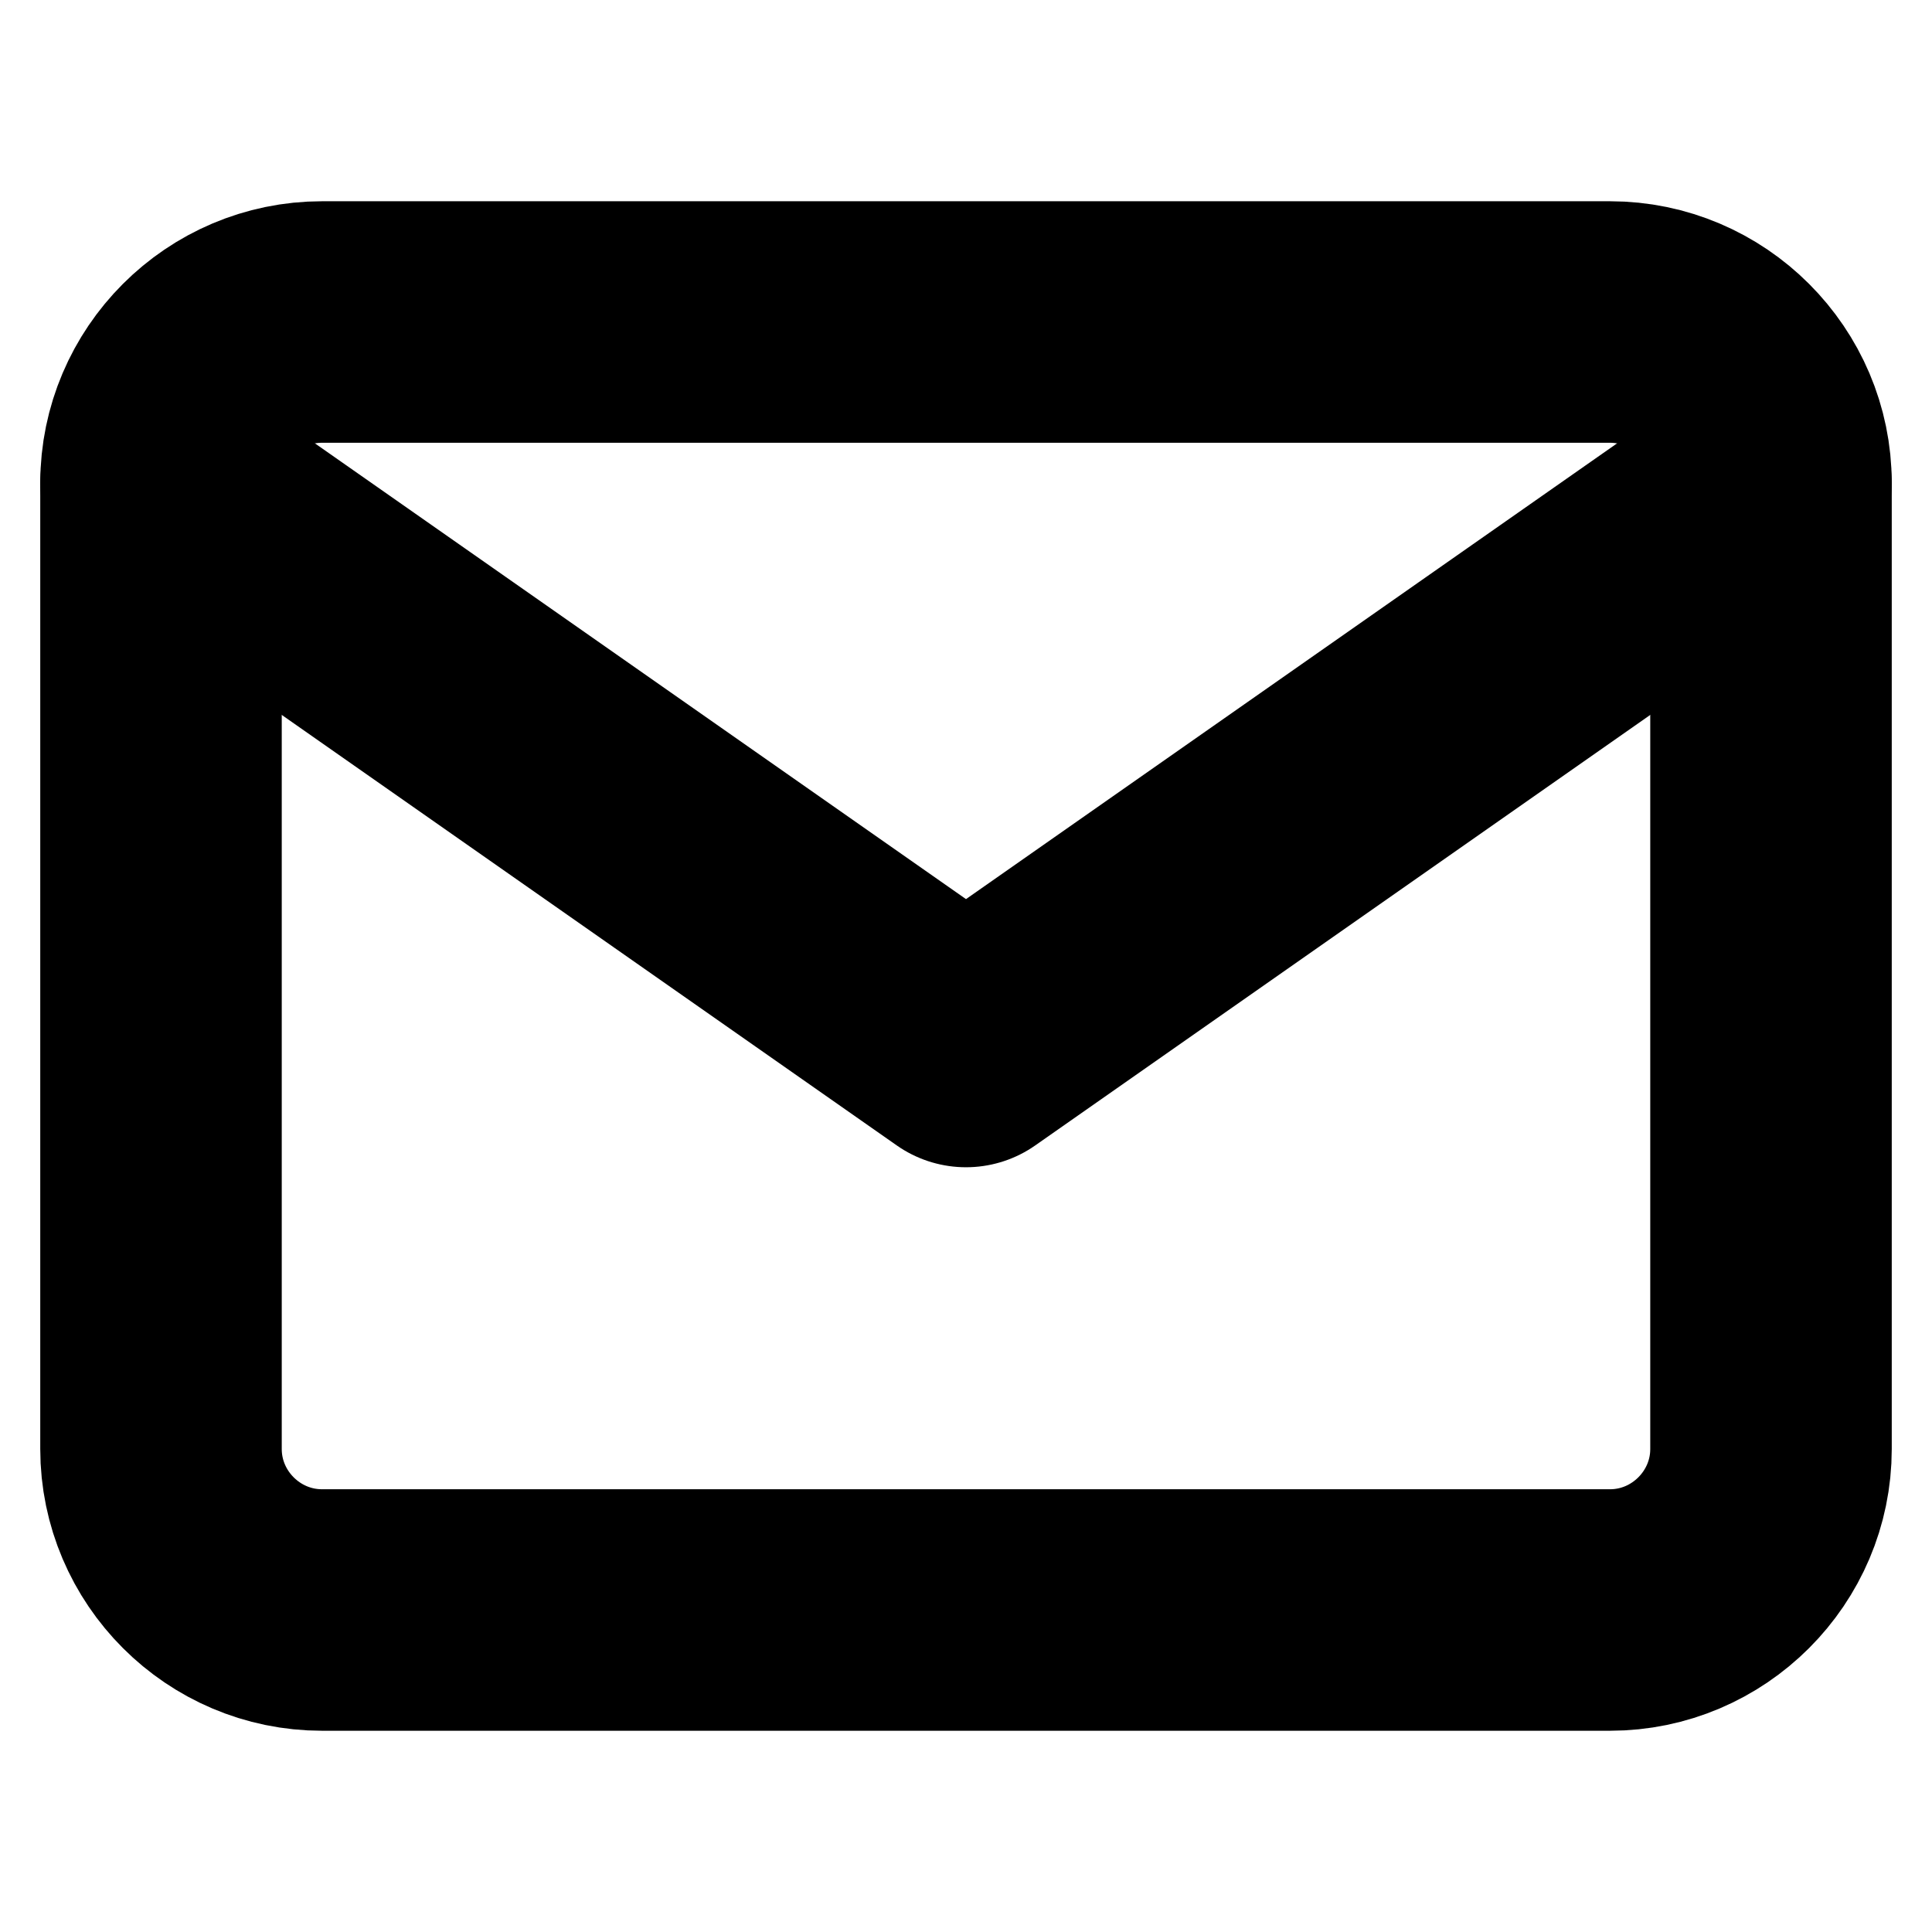
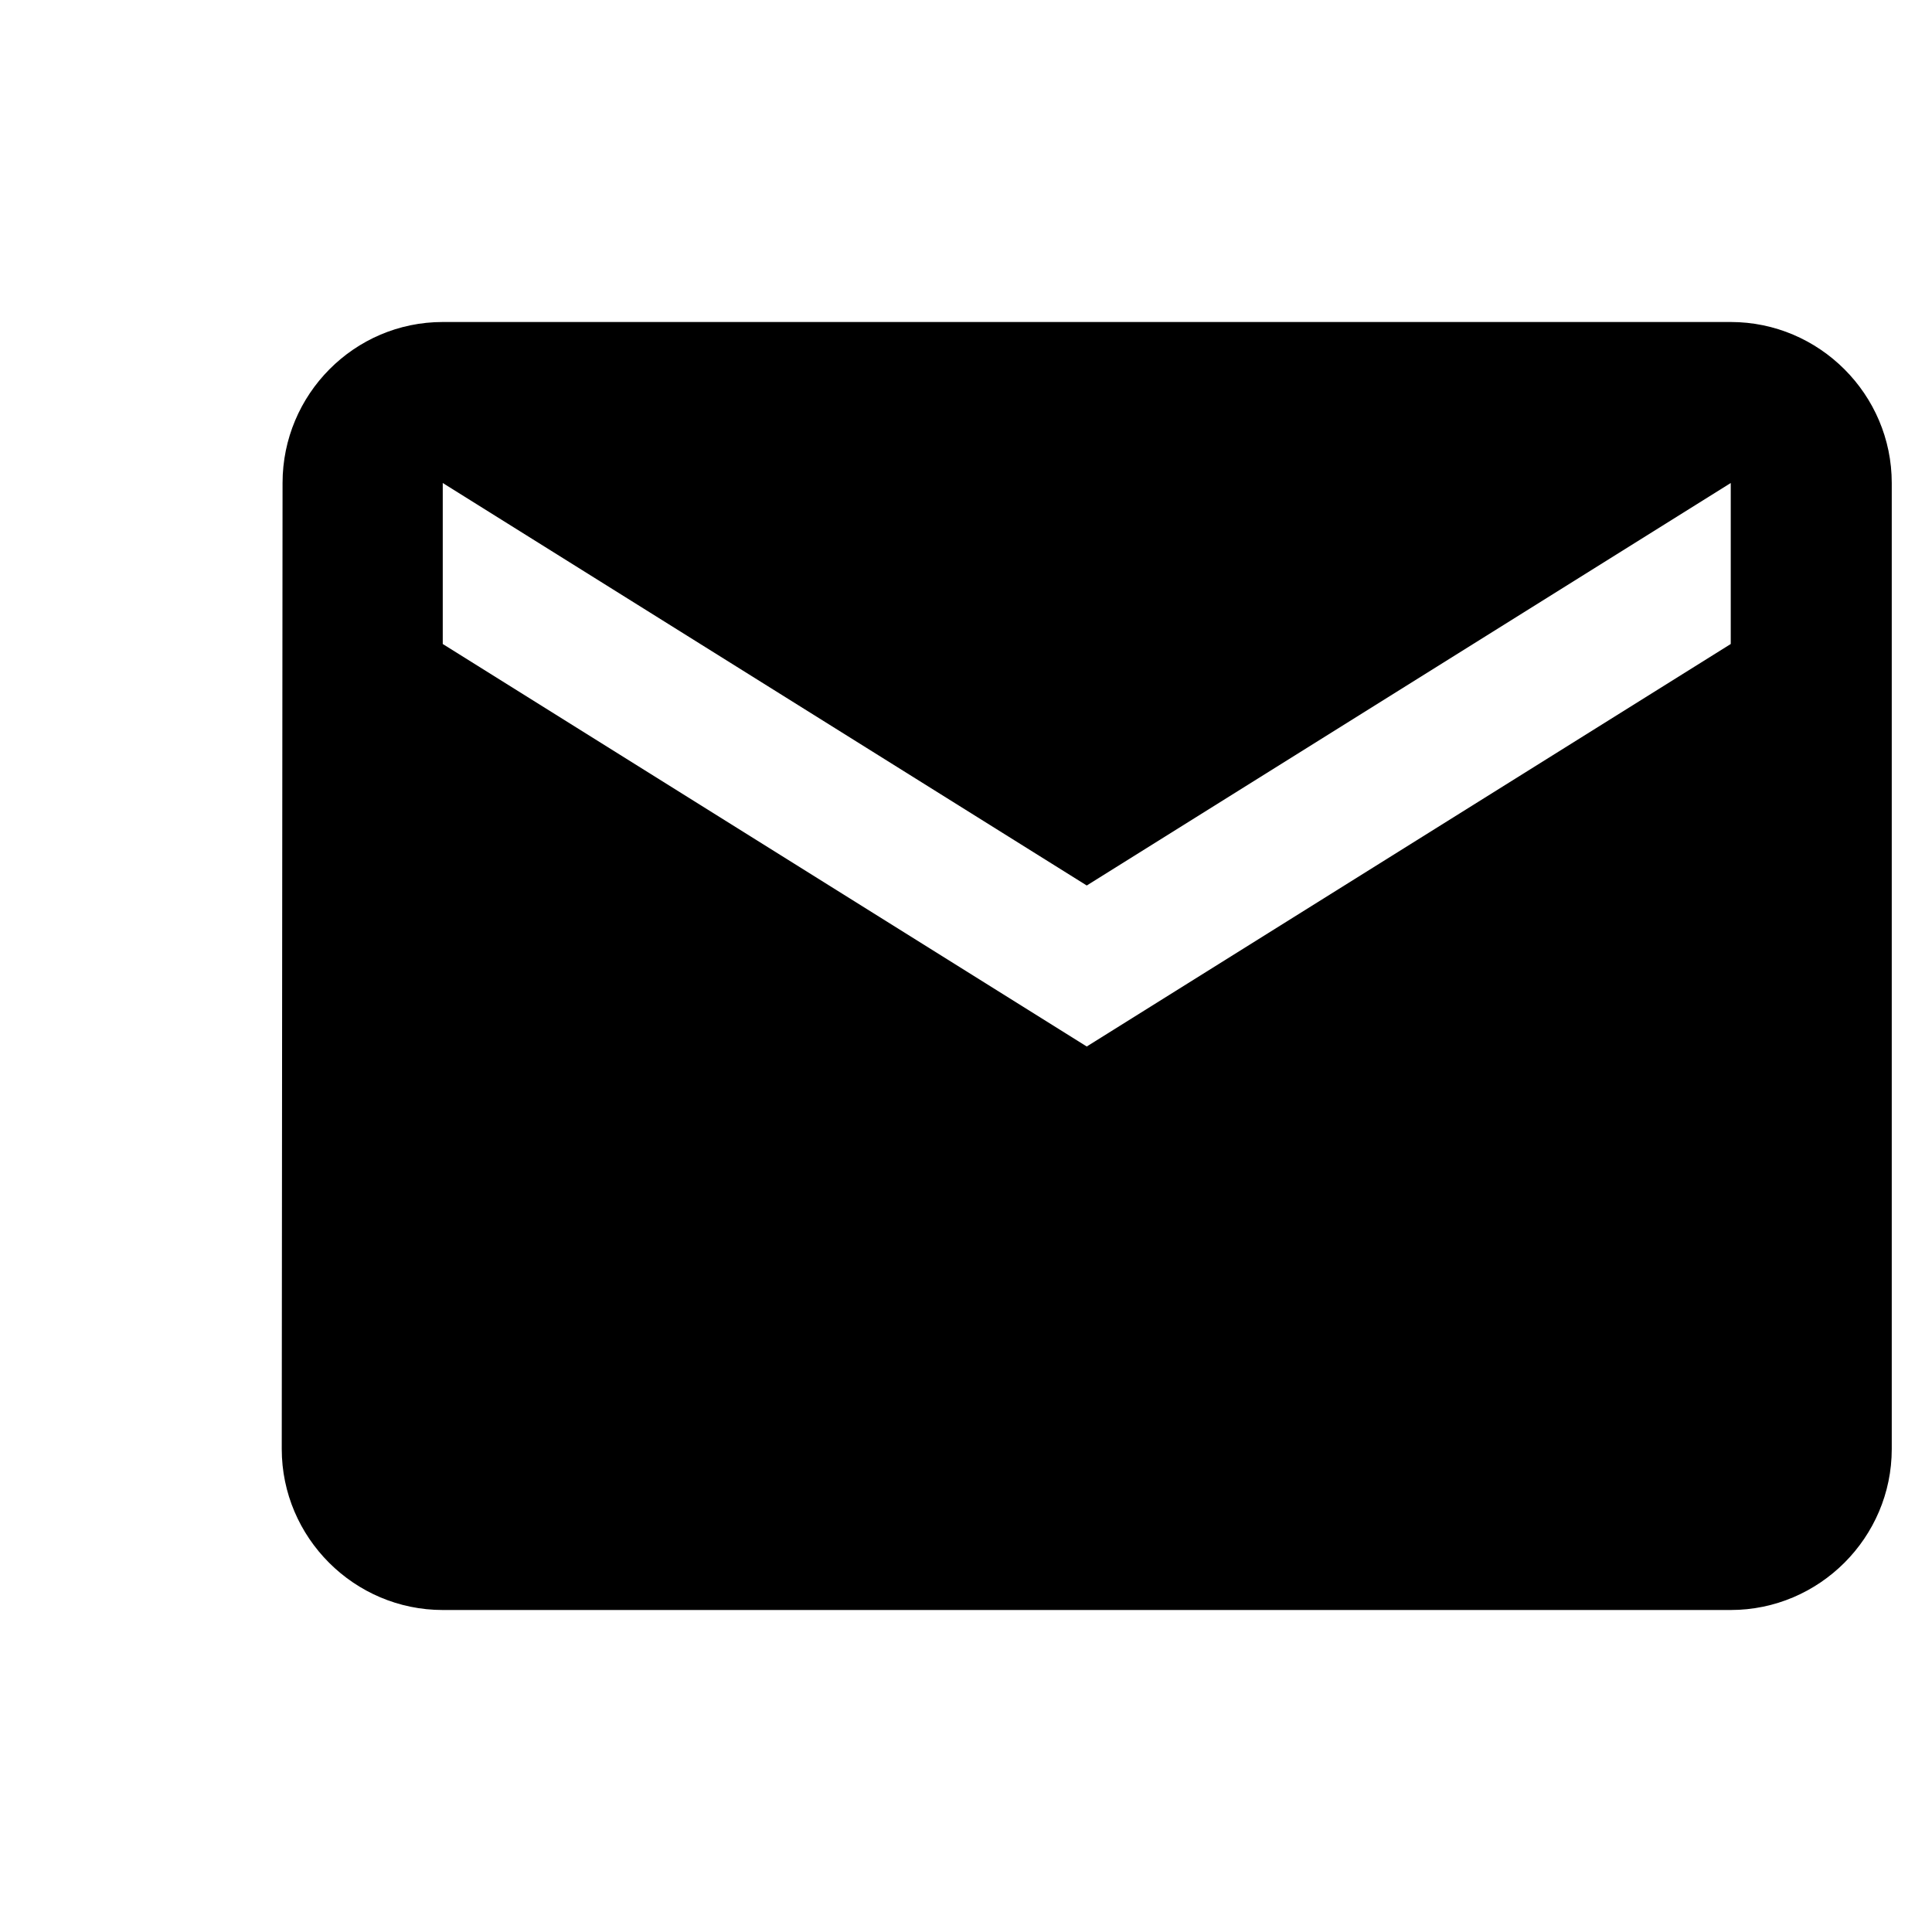
- <svg xmlns="http://www.w3.org/2000/svg" width="24" height="24" viewBox="0 0 24 24" fill="none" stroke="currentColor" stroke-width="3" stroke-linecap="round" stroke-linejoin="round" class="feather feather-mail">
-   <path d="M4 4h16c1.1 0 2 .9 2 2v12c0 1.1-.9 2-2 2H4c-1.1 0-2-.9-2-2V6c0-1.1.9-2 2-2z" />
-   <polyline points="22,6 12,13 2,6" />
+ <svg xmlns="http://www.w3.org/2000/svg" width="24" height="24" viewBox="0 0 21 24" id="email">
+   <path d="M20 4H4c-1.1 0-1.99.9-1.99 2L2 18c0 1.1.9 2 2 2h16c1.1 0 2-.9 2-2V6c0-1.1-.9-2-2-2zm0 4l-8 5-8-5V6l8 5 8-5v2z">
+     </path>
</svg>
